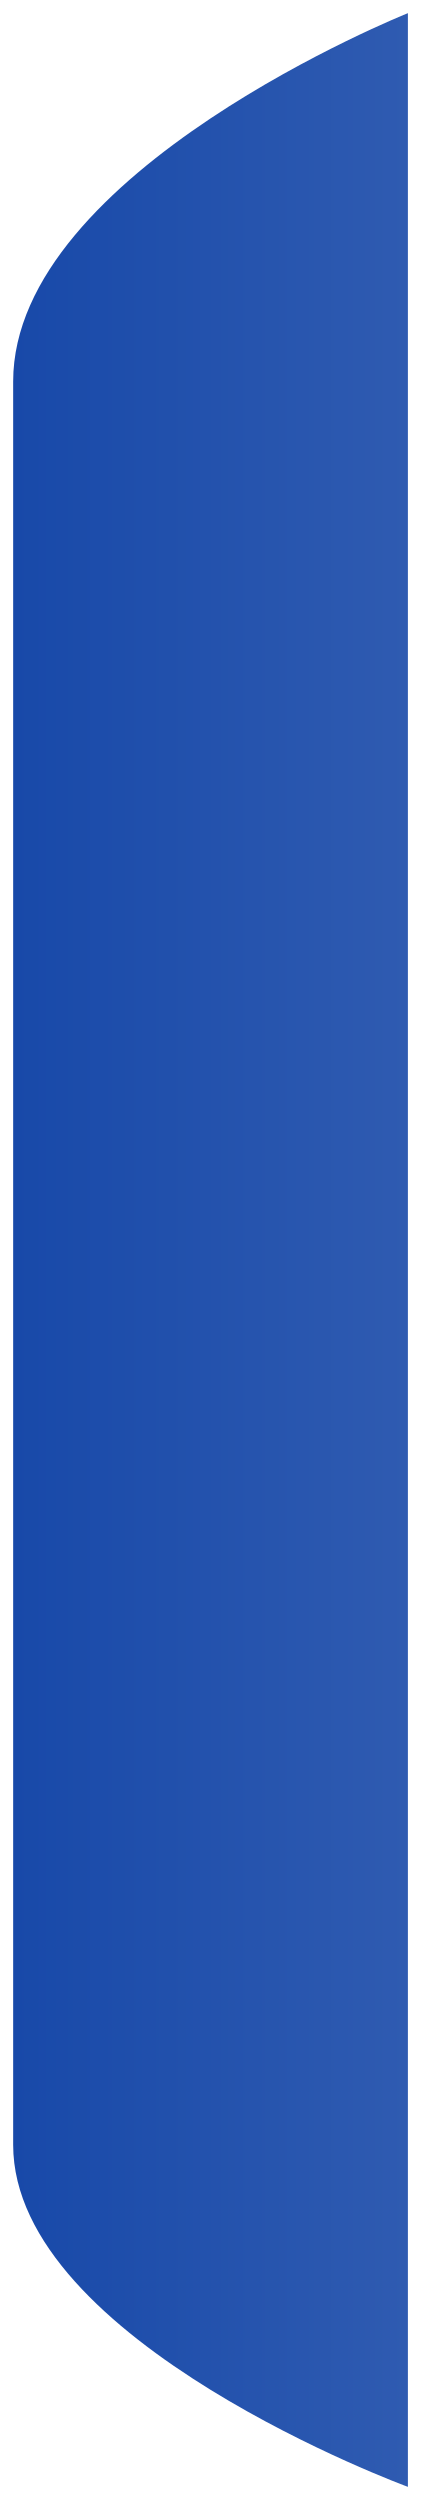
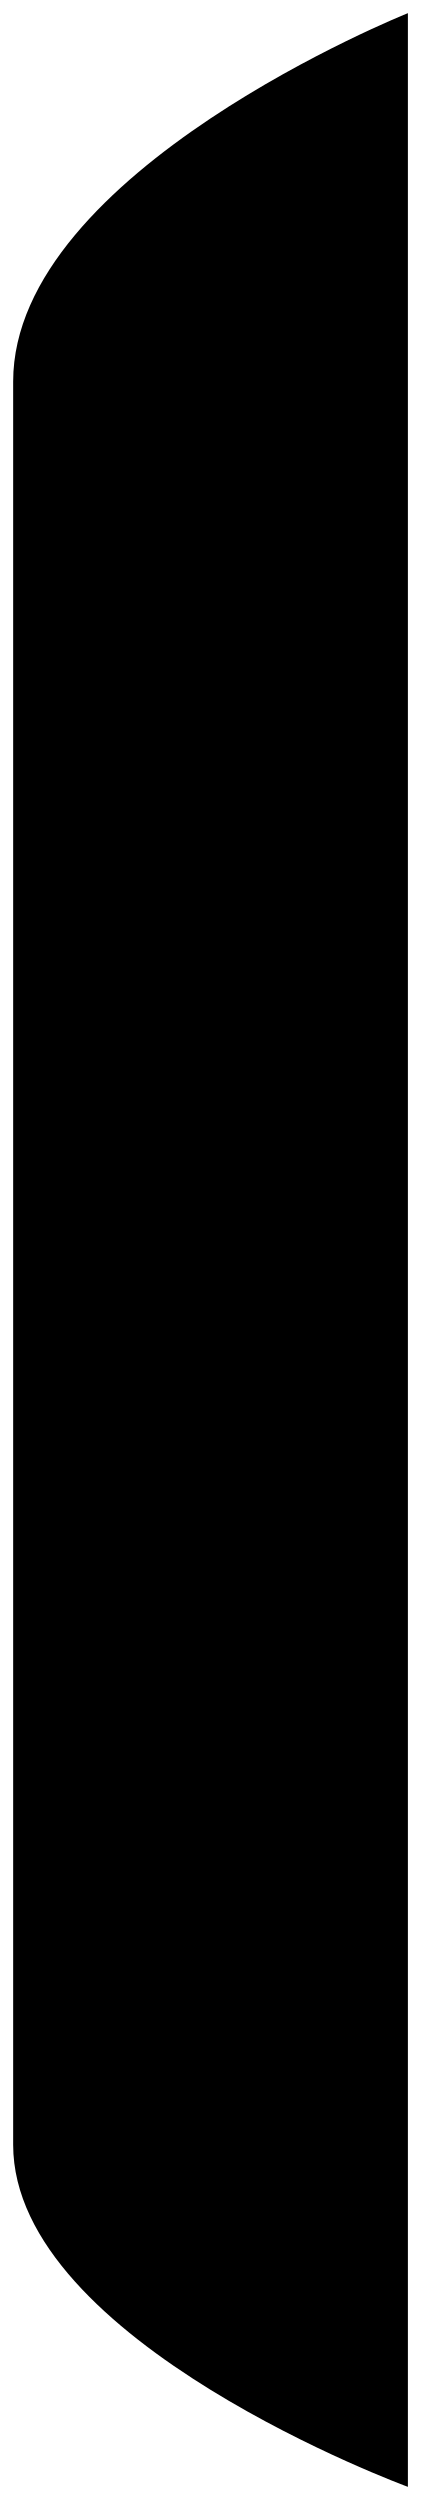
<svg xmlns="http://www.w3.org/2000/svg" width="16" height="95" viewBox="0 0 16 95" fill="none">
  <defs>
    <linearGradient id="gradient1" x1="0%" y1="50%" x2="100%" y2="50%">
-       <stop offset="0%" stop-color="#1849a9" />
-       <stop offset="100%" stop-color="#2f5bb1" />
+       <stop offset="0%" stopColor="#1849a9" />
+       <stop offset="100%" stopColor="#2f5bb1" />
    </linearGradient>
  </defs>
  <g filter="url(#filter0_b_5186_62018)">
    <path d="M0.5 14.5C0.5 6.5 15.5 0.5 15.5 0.5L15.5 94.5C15.5 94.5 0.5 89 0.5 81.5C0.5 74 0.5 22.5 0.5 14.5Z" fill="url(#gradient1)" />
  </g>
  <defs>
    <filter id="filter0_b_5186_62018" x="-7.5" y="-7.5" width="31" height="110" filterUnits="userSpaceOnUse" color-interpolation-filters="sRGB">
      <feFlood flood-opacity="0" result="BackgroundImageFix" />
      <feGaussianBlur in="BackgroundImageFix" stdDeviation="4" />
      <feComposite in2="SourceAlpha" operator="in" result="effect1_backgroundBlur_5186_62018" />
      <feBlend mode="normal" in="SourceGraphic" in2="effect1_backgroundBlur_5186_62018" result="shape" />
    </filter>
  </defs>
</svg>
